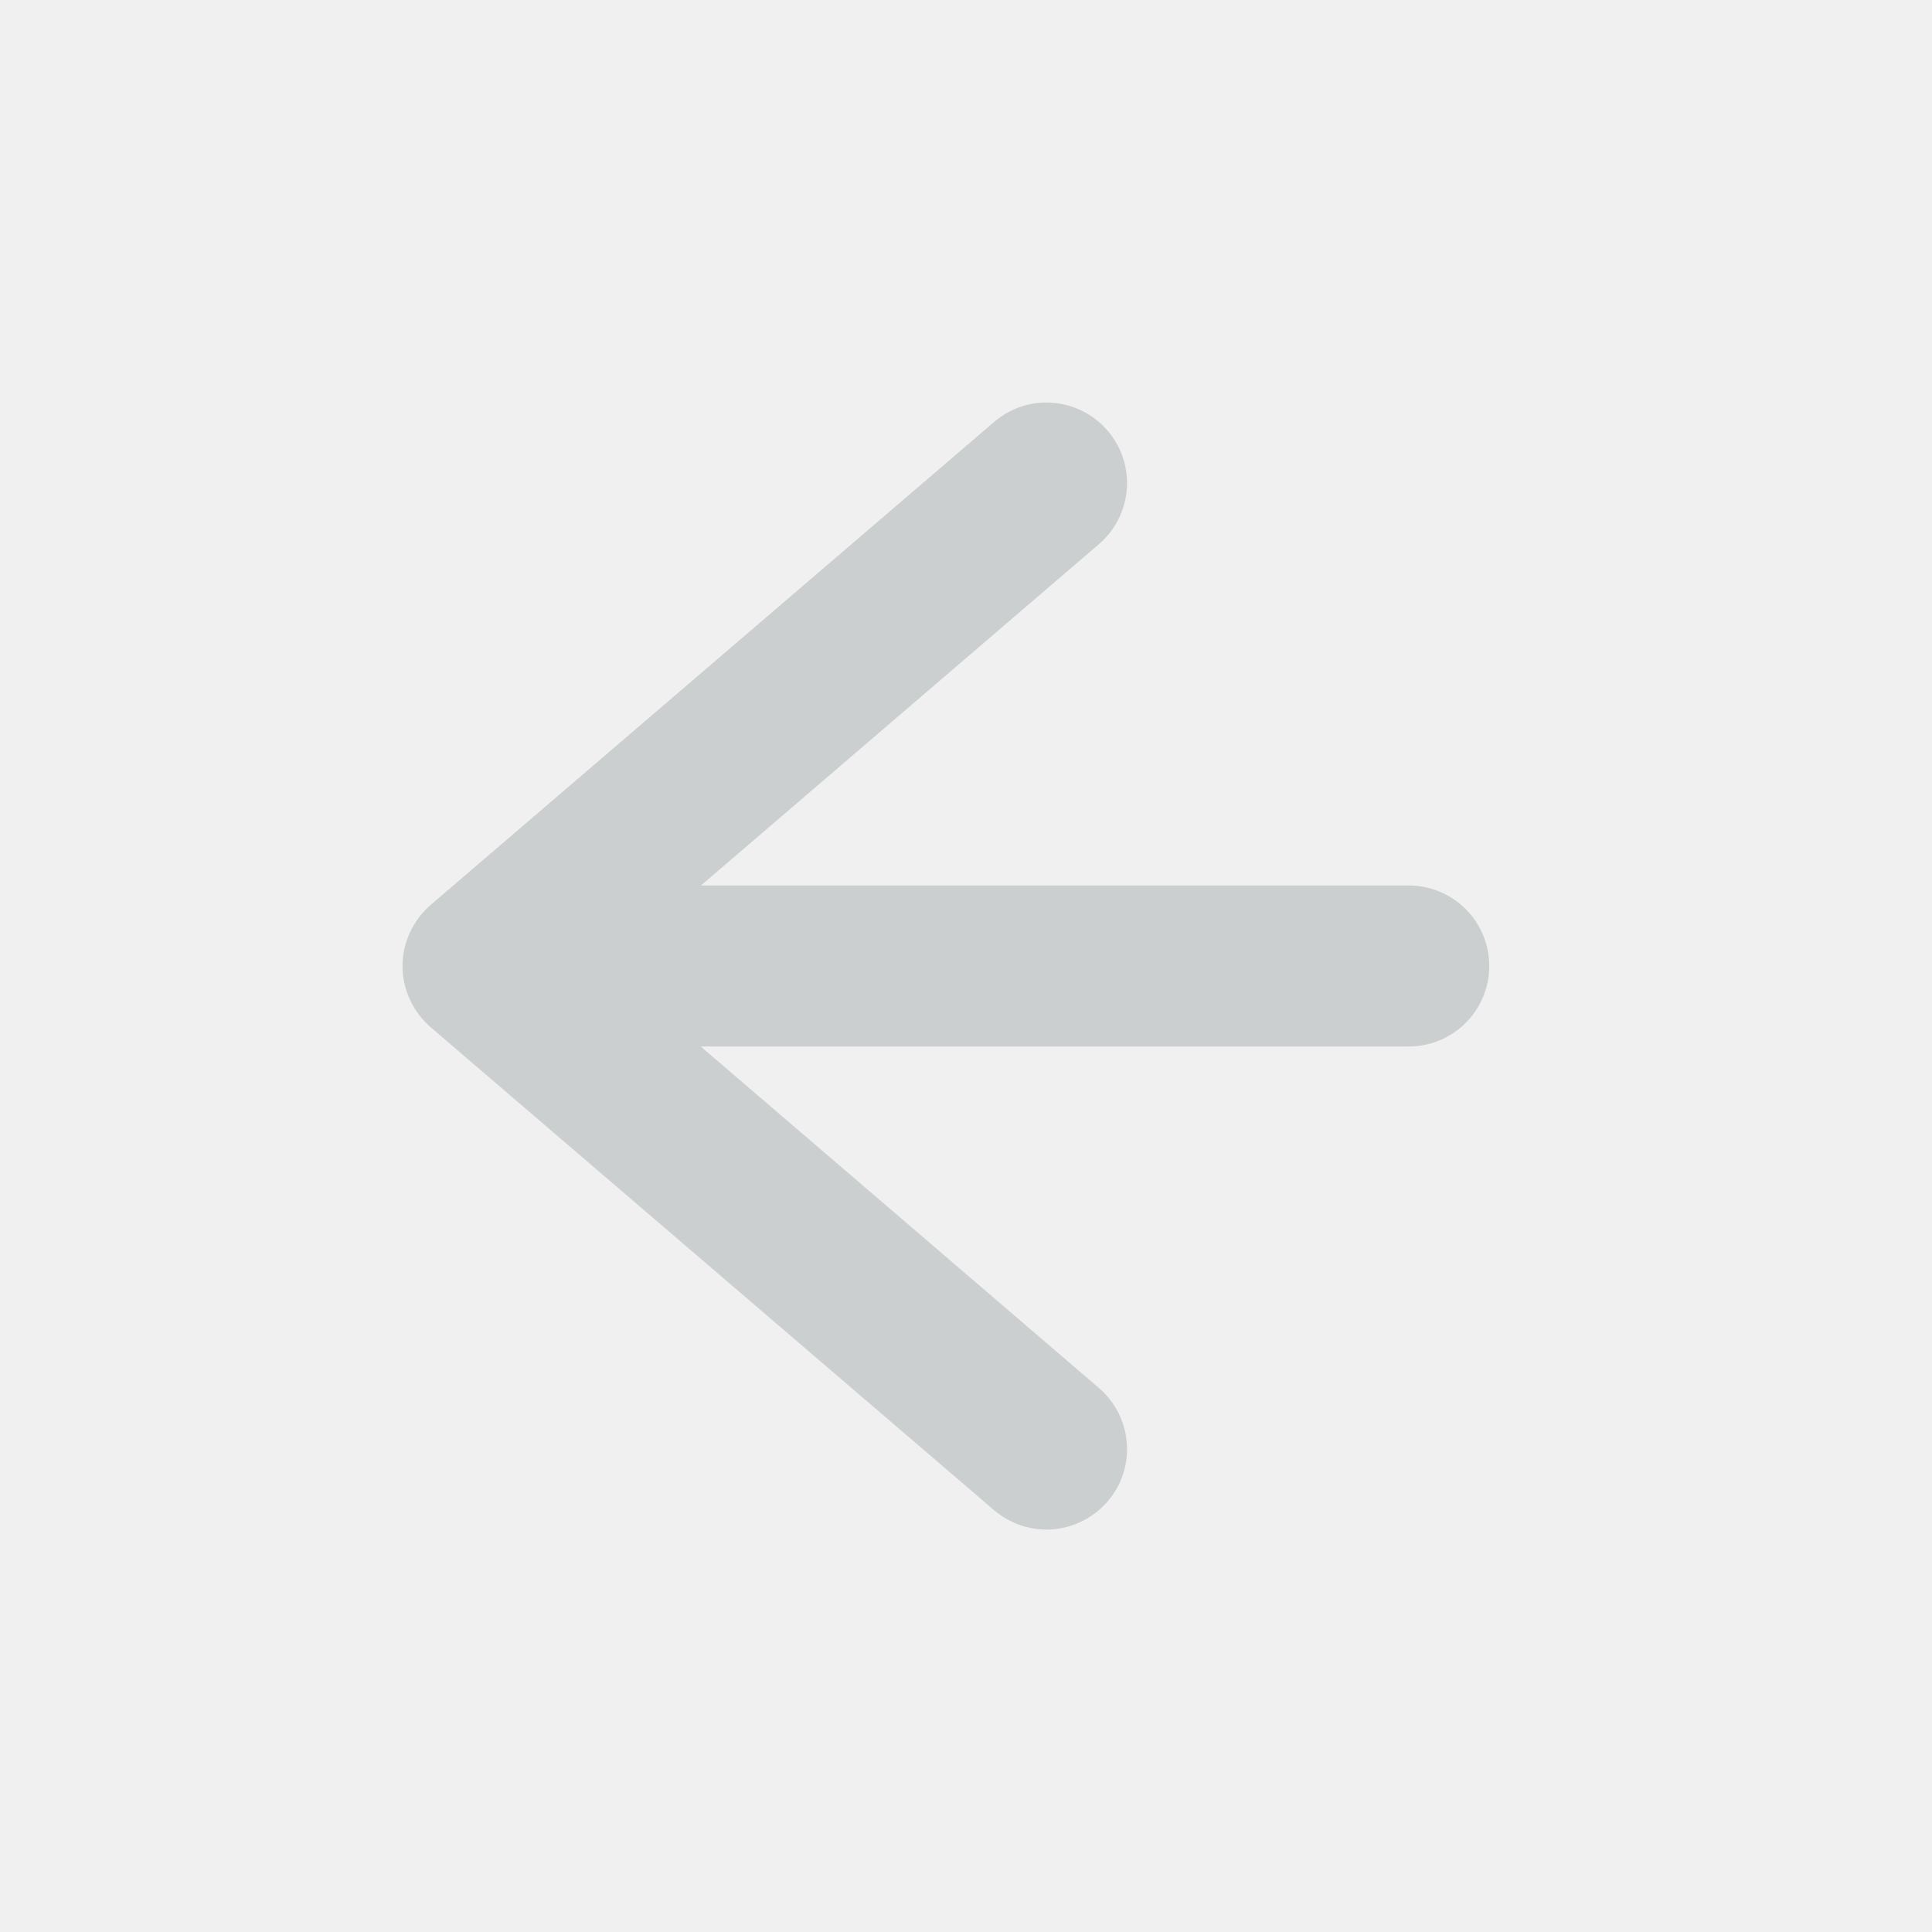
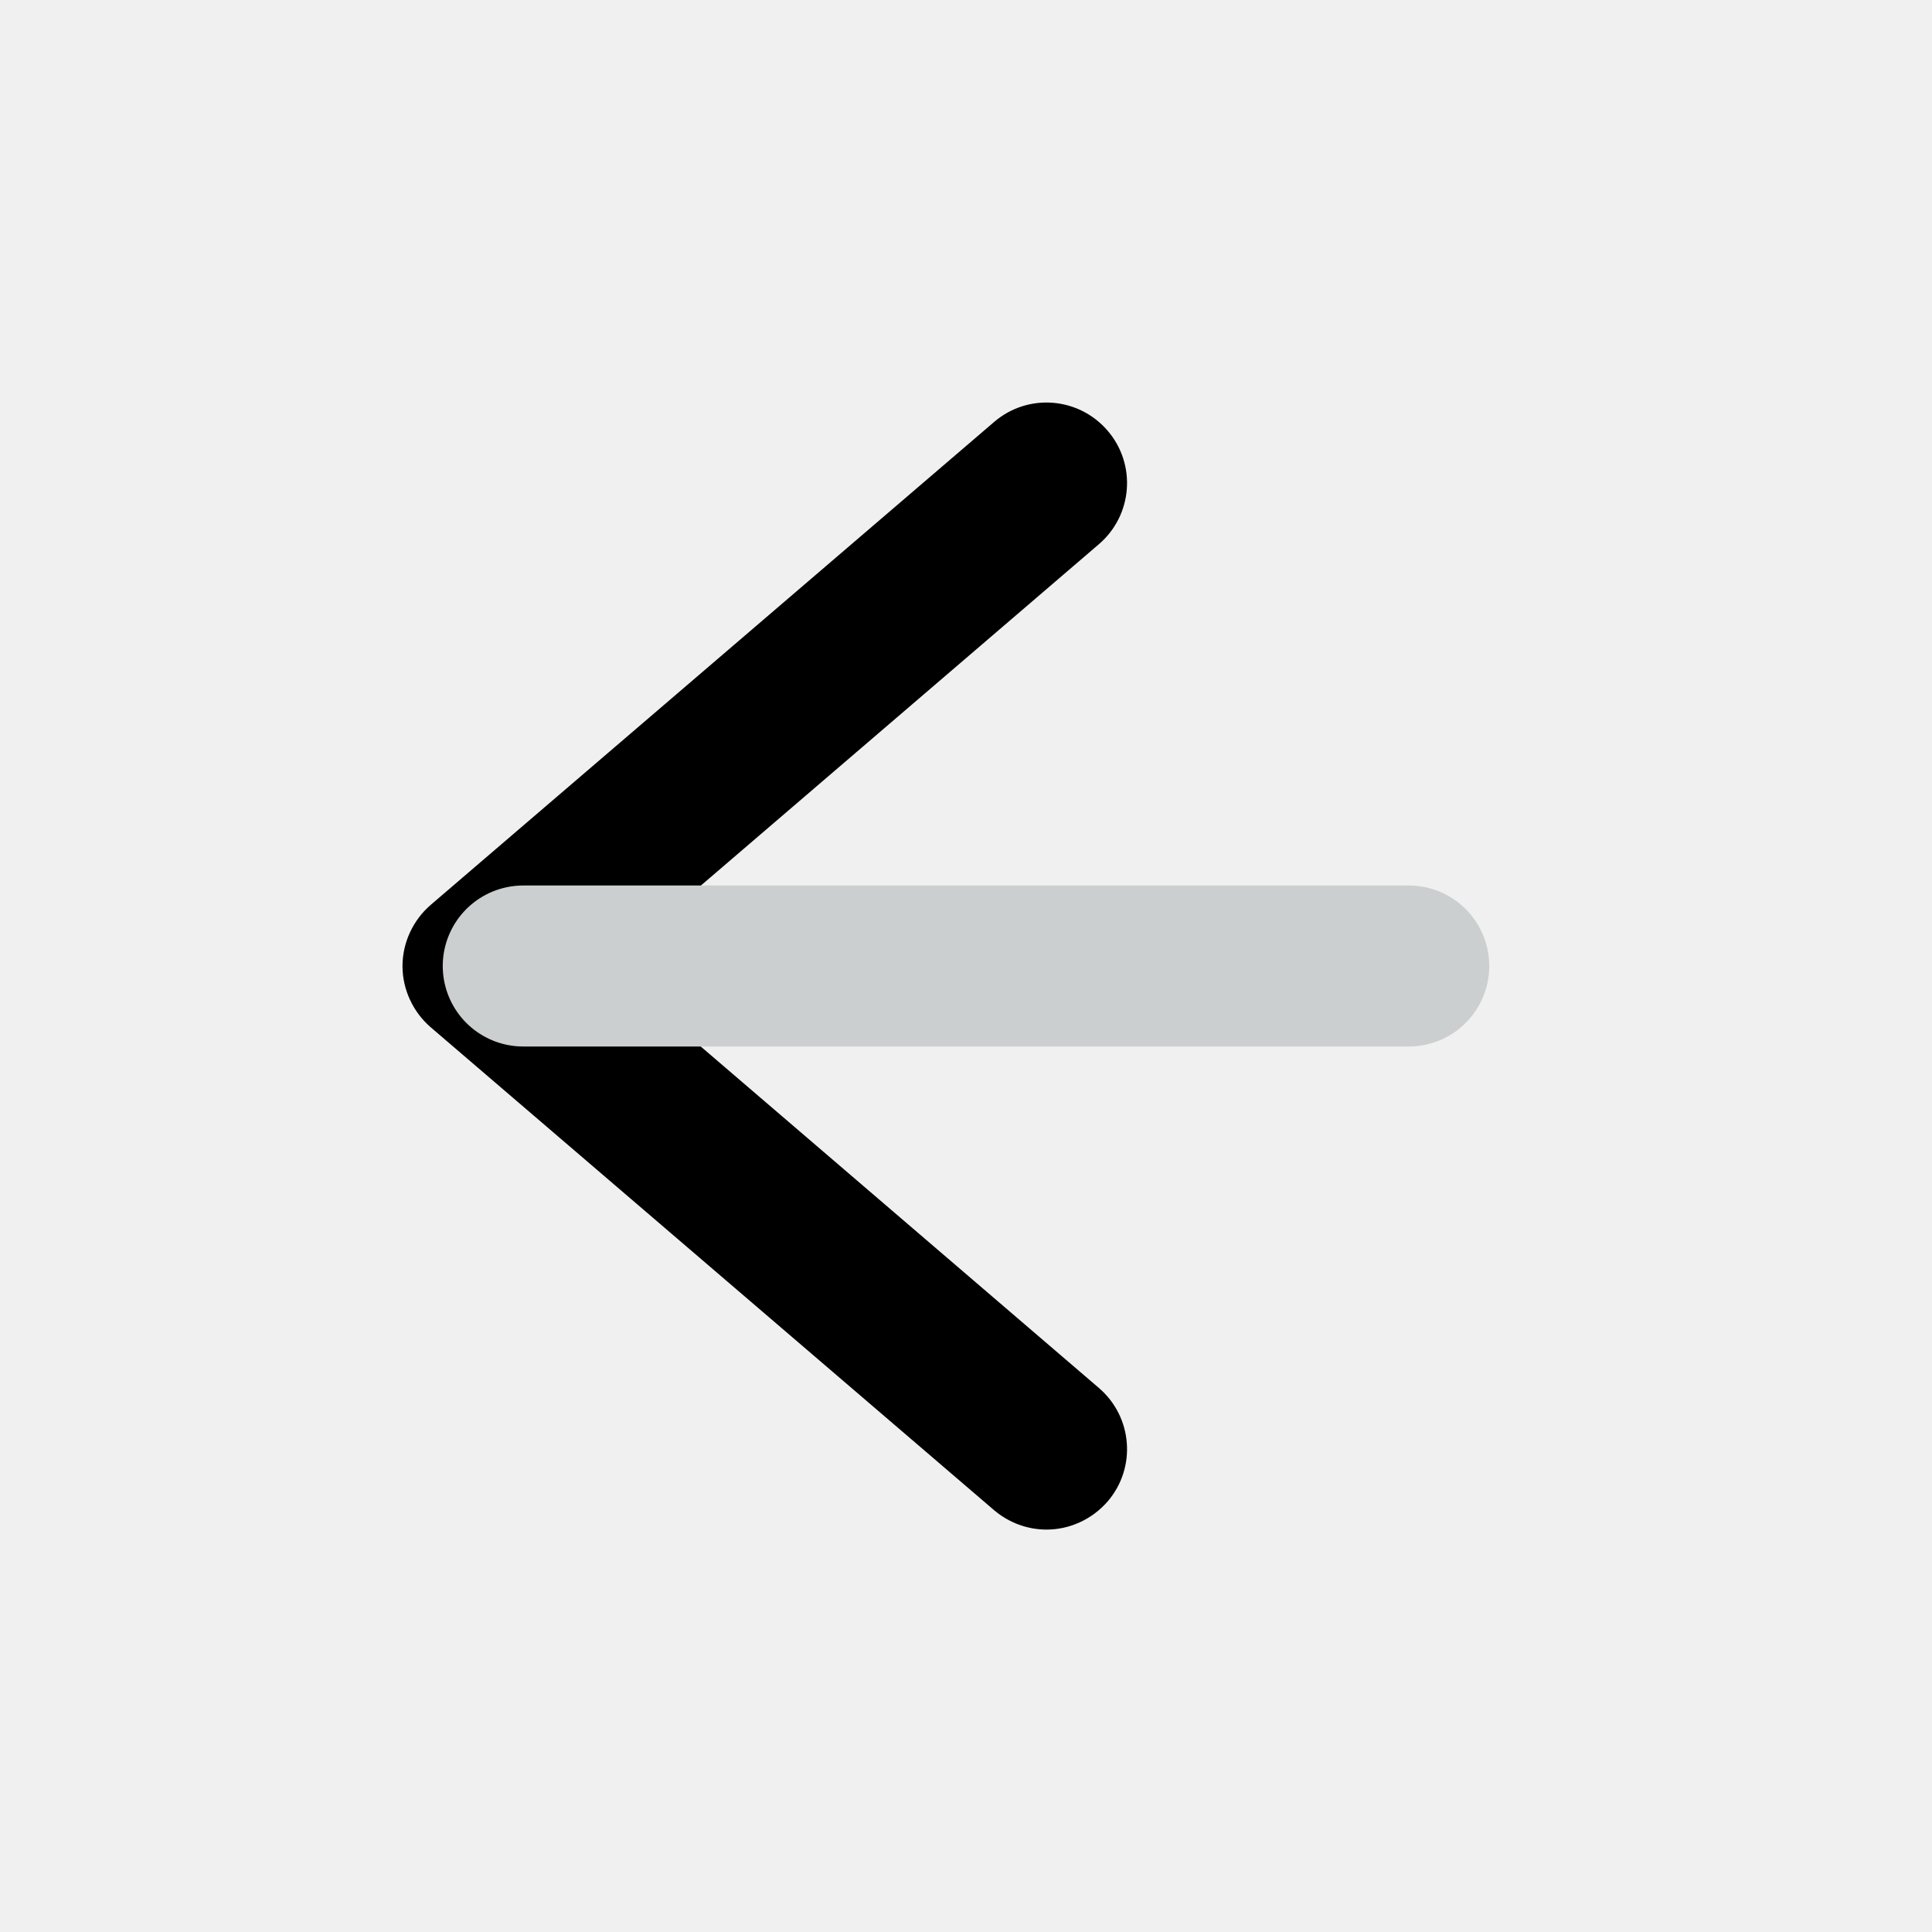
<svg xmlns="http://www.w3.org/2000/svg" width="24" height="24" viewBox="0 0 24 24" fill="none">
  <g clip-path="url(#clip0_318_6914)">
-     <path d="M13 19.001C13.28 19.001 13.56 18.881 13.76 18.651C14.12 18.231 14.07 17.601 13.65 17.241L7.54 12.001L13.65 6.761C14.07 6.401 14.12 5.771 13.76 5.351C13.4 4.931 12.77 4.881 12.35 5.241L5.35 11.241C5.13 11.431 5 11.711 5 12.001C5 12.291 5.13 12.571 5.35 12.761L12.35 18.761C12.54 18.921 12.77 19.001 13 19.001Z" fill="#CCCFD0" />
+     <path d="M13 19.001C13.28 19.001 13.56 18.881 13.76 18.651C14.12 18.231 14.07 17.601 13.65 17.241L7.54 12.001L13.65 6.761C14.07 6.401 14.12 5.771 13.76 5.351C13.4 4.931 12.77 4.881 12.35 5.241L5.35 11.241C5.13 11.431 5 11.711 5 12.001C5 12.291 5.13 12.571 5.35 12.761L12.35 18.761C12.54 18.921 12.77 19.001 13 19.001Z" fill="currentColor" />
    <path d="M6.5 12H17.5" stroke="#CCCFD0" stroke-width="2" stroke-miterlimit="10" stroke-linecap="round" />
  </g>
  <defs>
    <clipPath id="clip0_318_6914">
      <rect width="13.5" height="14" fill="white" transform="translate(5 5)" />
    </clipPath>
  </defs>
</svg>
